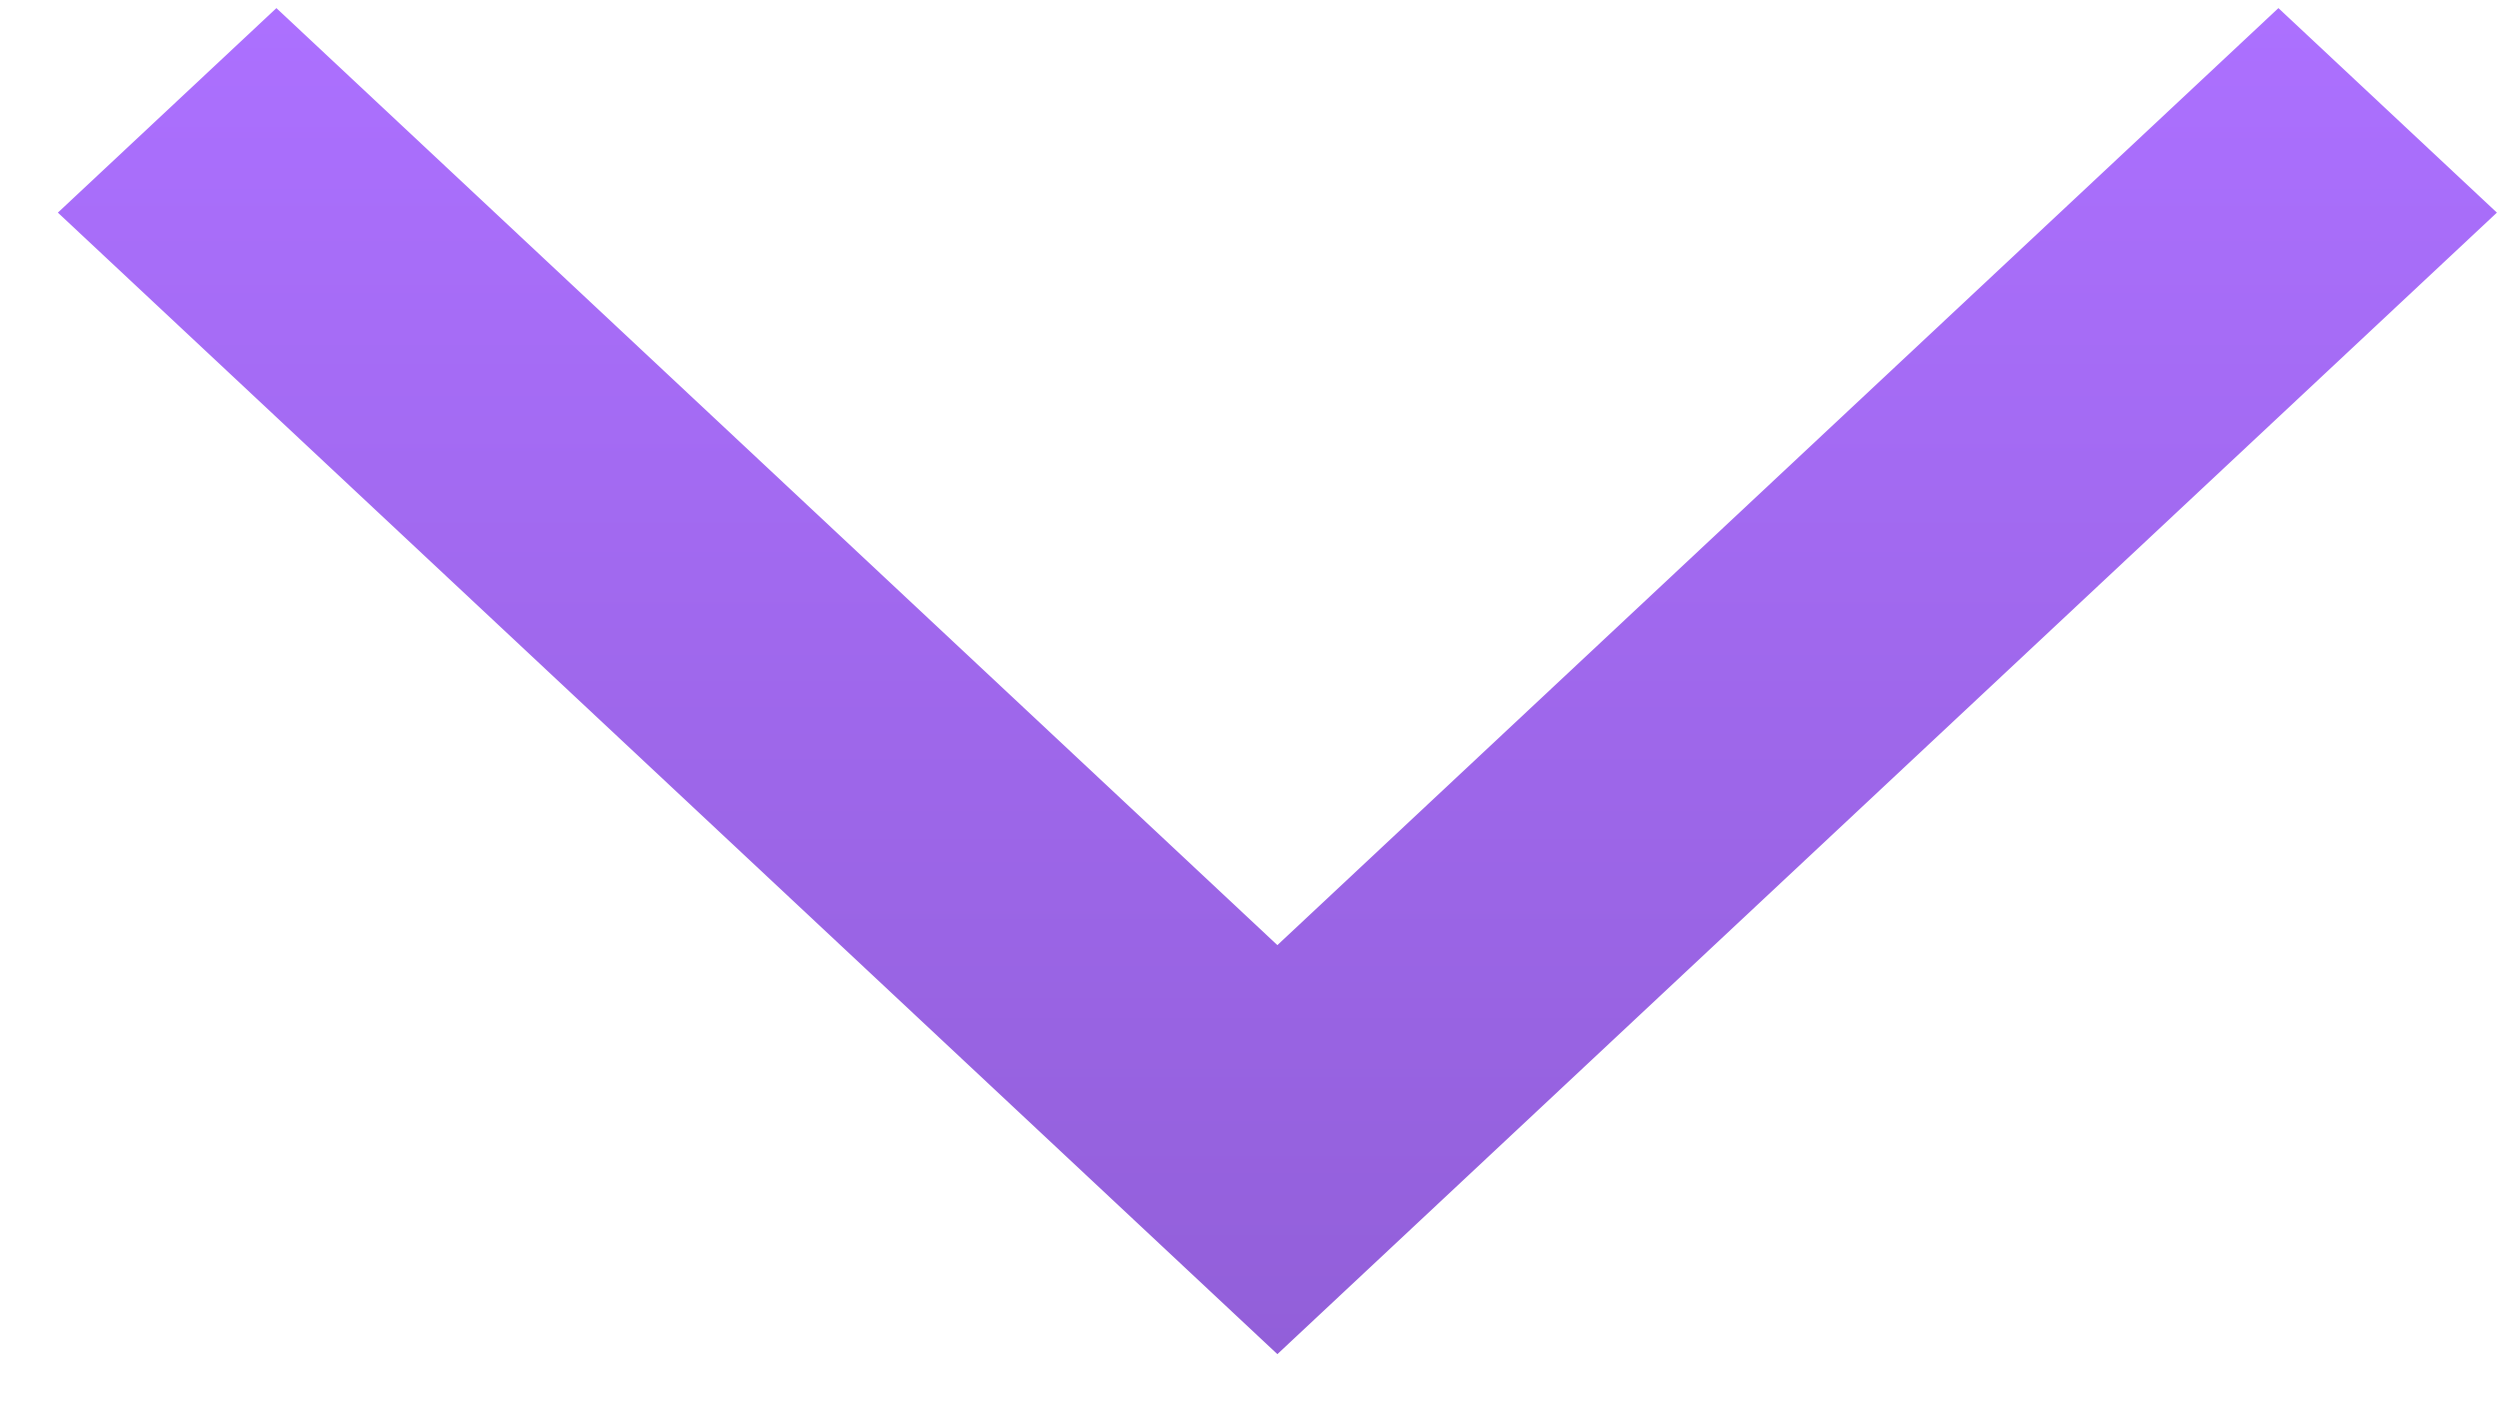
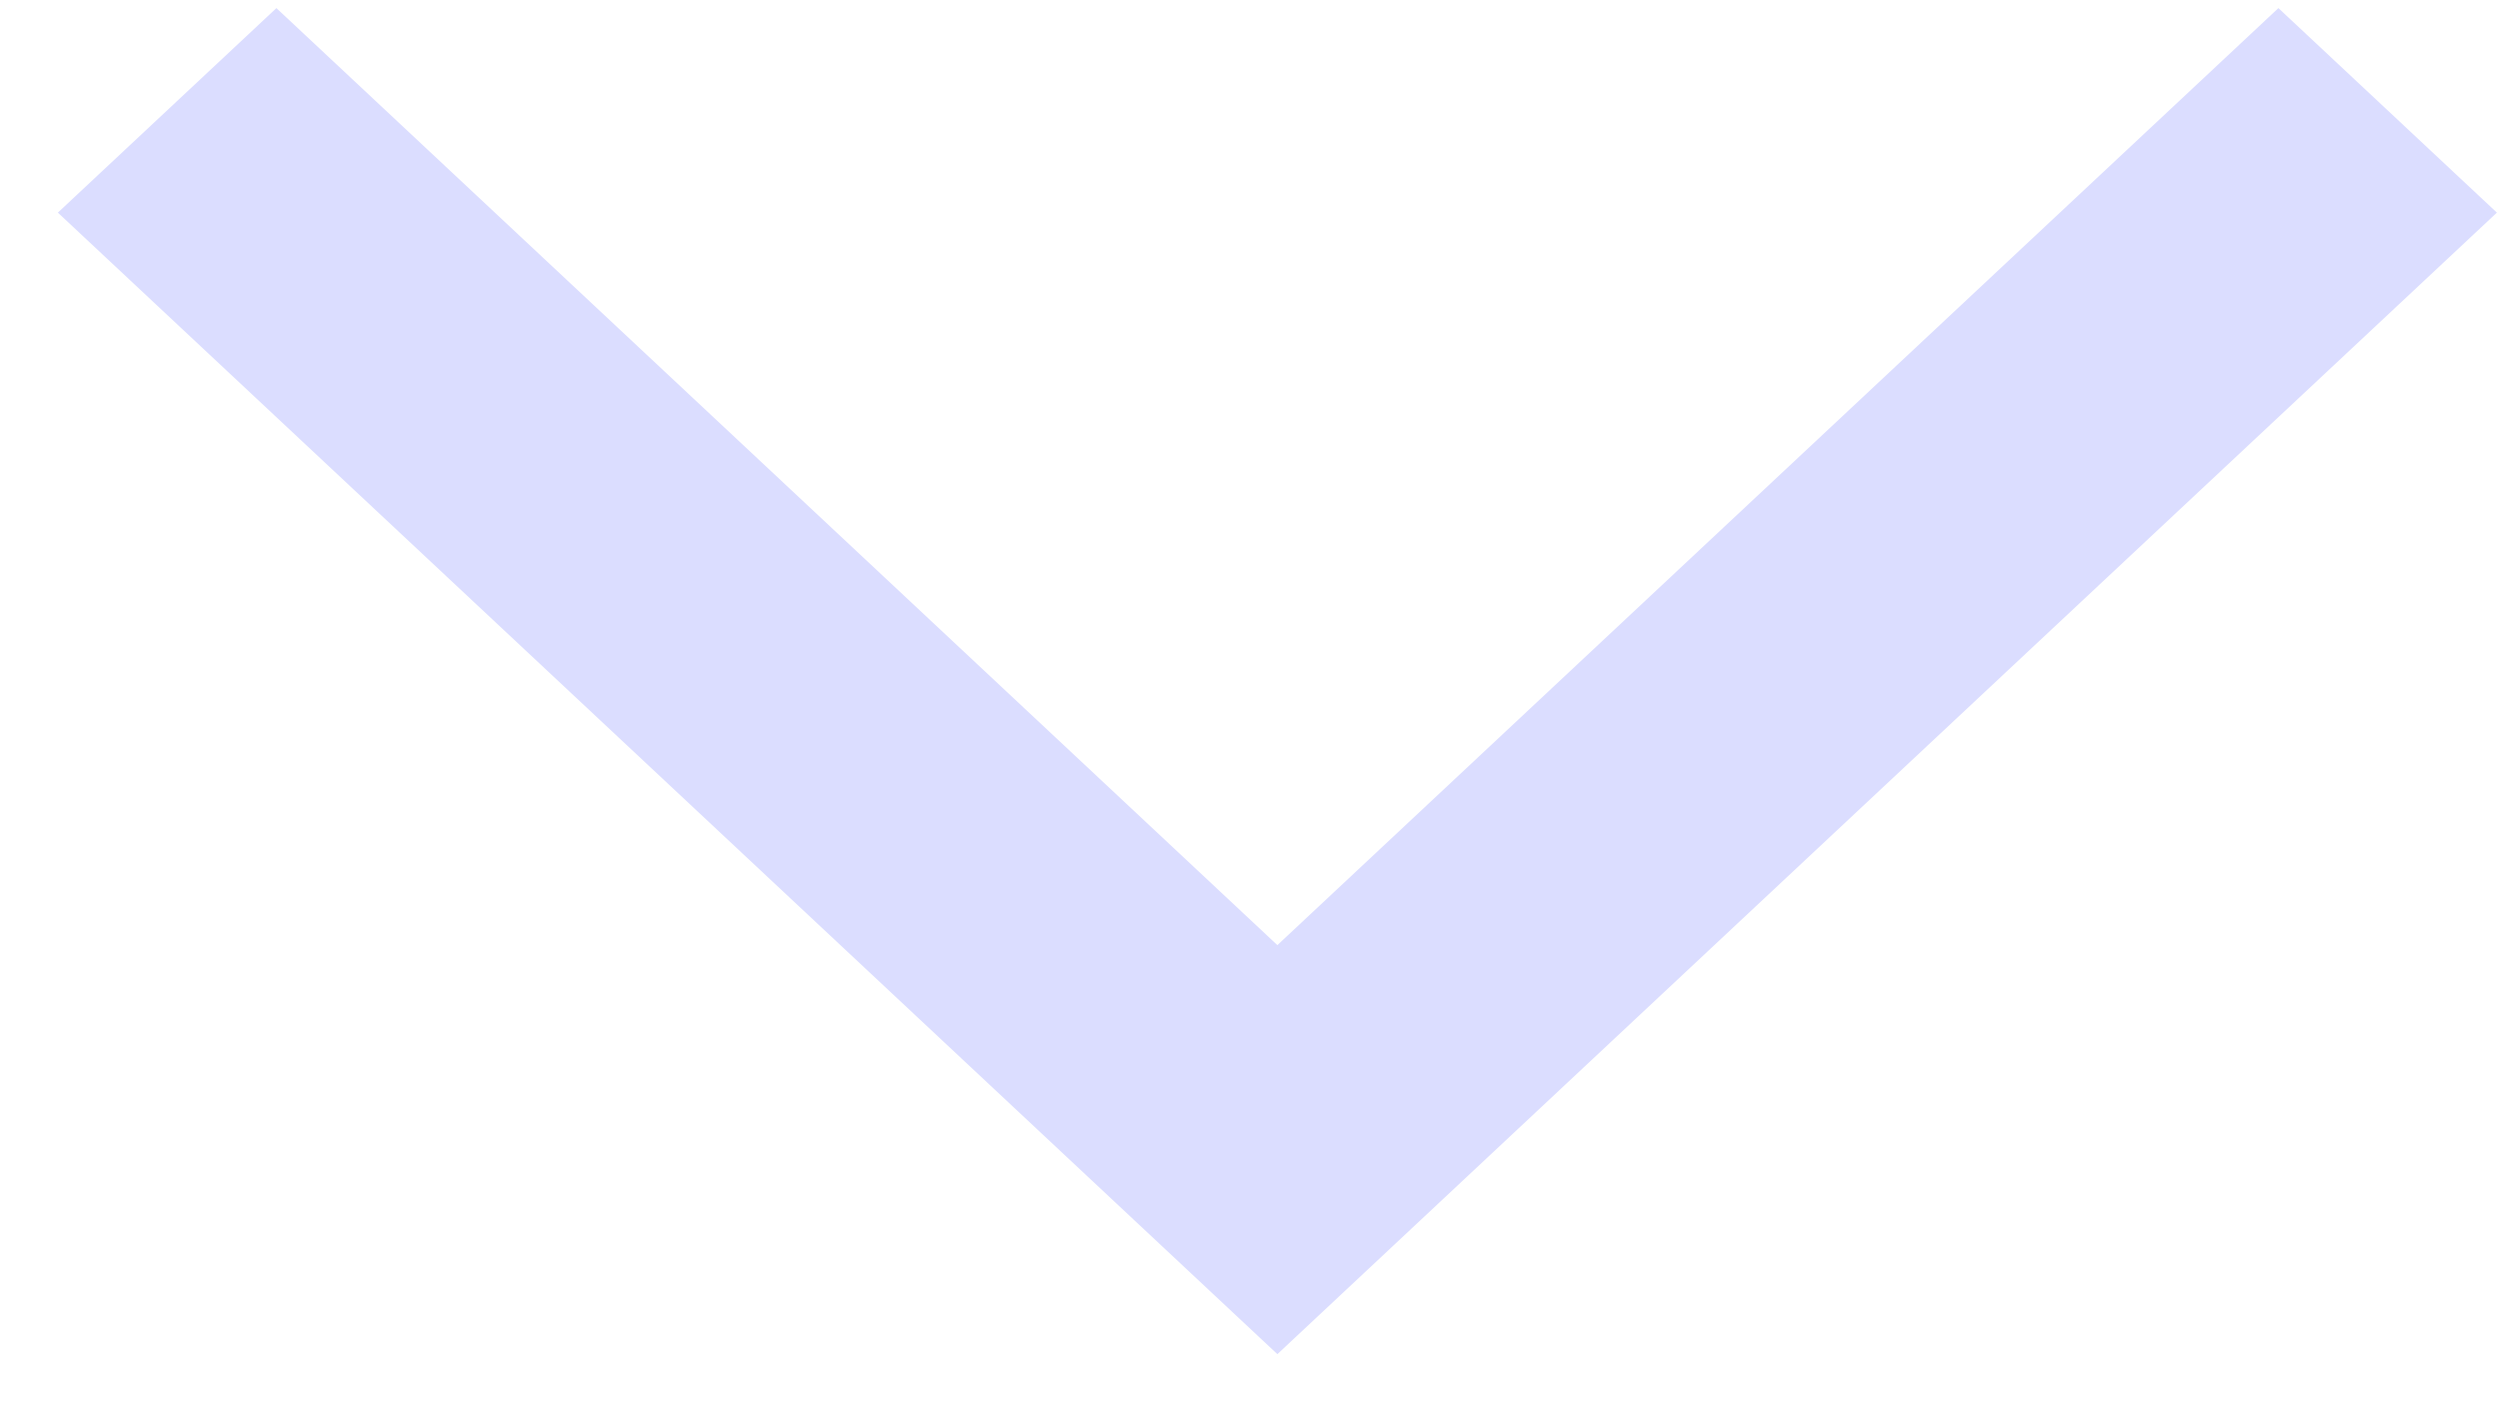
<svg xmlns="http://www.w3.org/2000/svg" width="41" height="23" viewBox="0 0 41 23" fill="none">
  <path d="M20.949 22.208L0.949 3.487L4.533 0.133L20.949 15.5L37.366 0.133L40.949 3.487L20.949 22.208Z" fill="url(#paint0_linear_386_113)" />
  <defs>
    <linearGradient id="paint0_linear_386_113" x1="20.949" y1="0.133" x2="20.949" y2="22.208" gradientUnits="userSpaceOnUse">
-       <stop stop-color="#AC70FF" />
-       <stop offset="1" stop-color="#925FD9" />
+       <stop stop-color="#DBDDFF" />
+       <stop offset="1" stop-color="#DBDDFF" />
    </linearGradient>
  </defs>
</svg>
